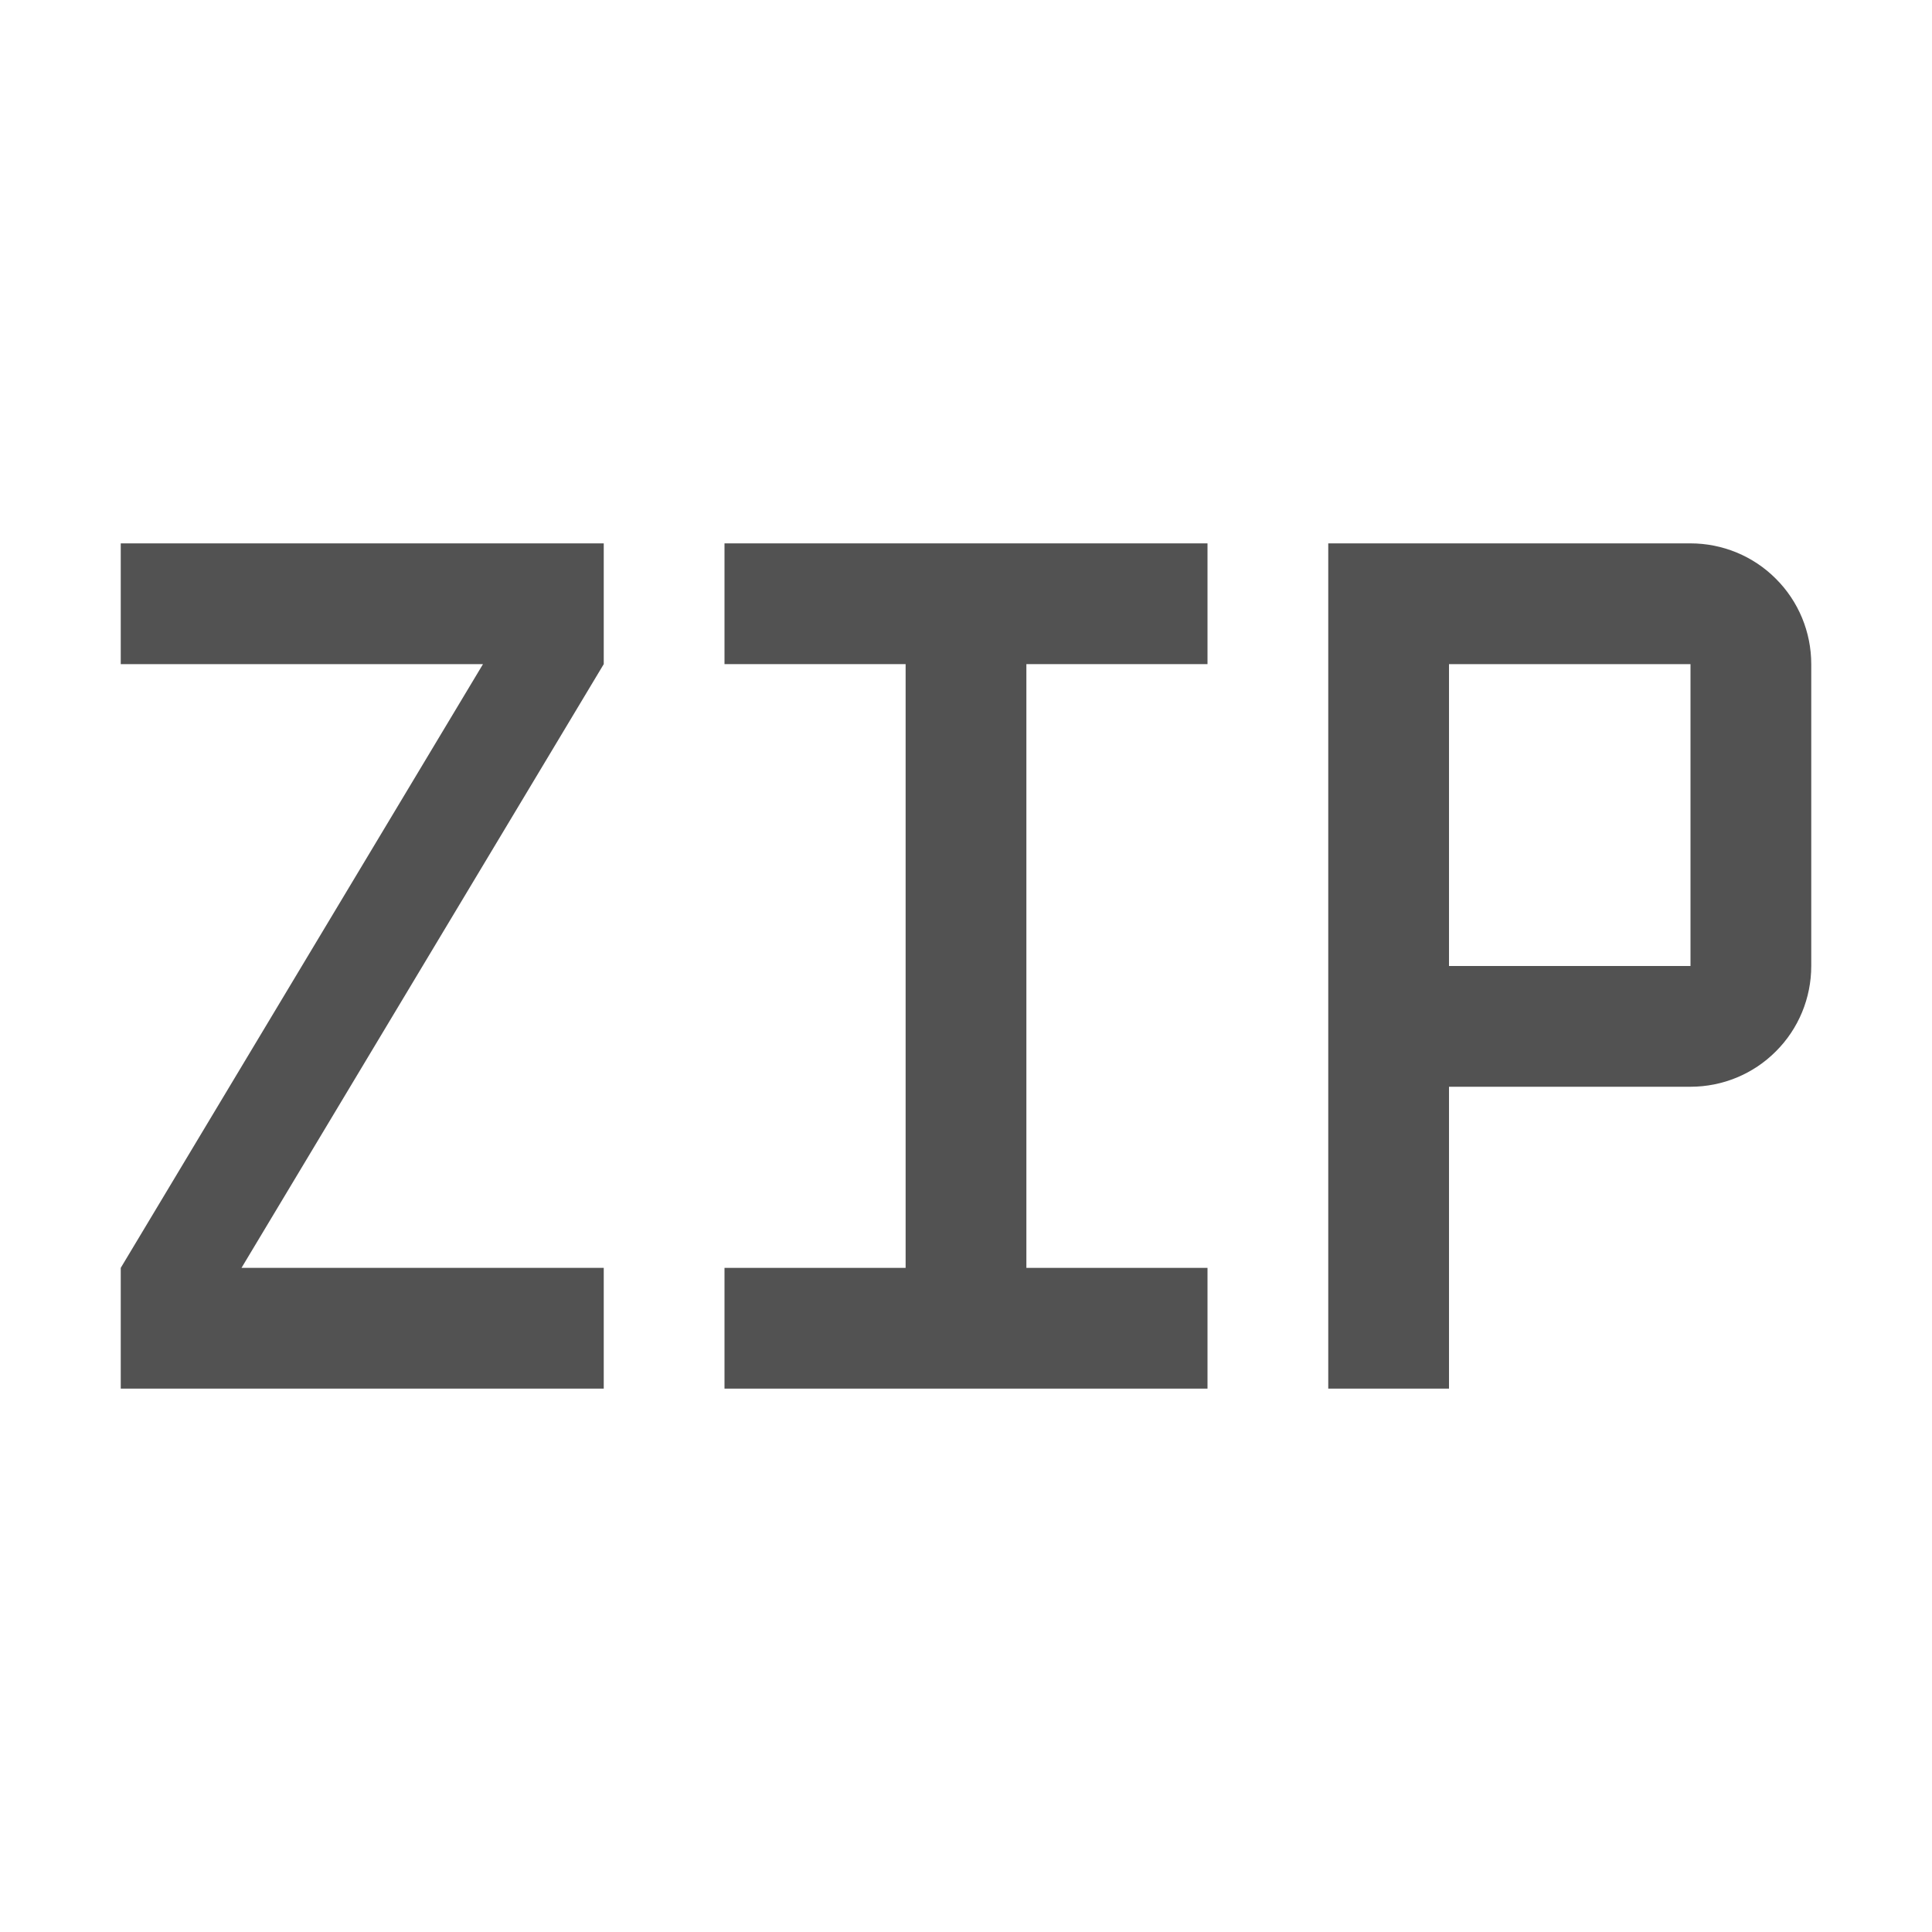
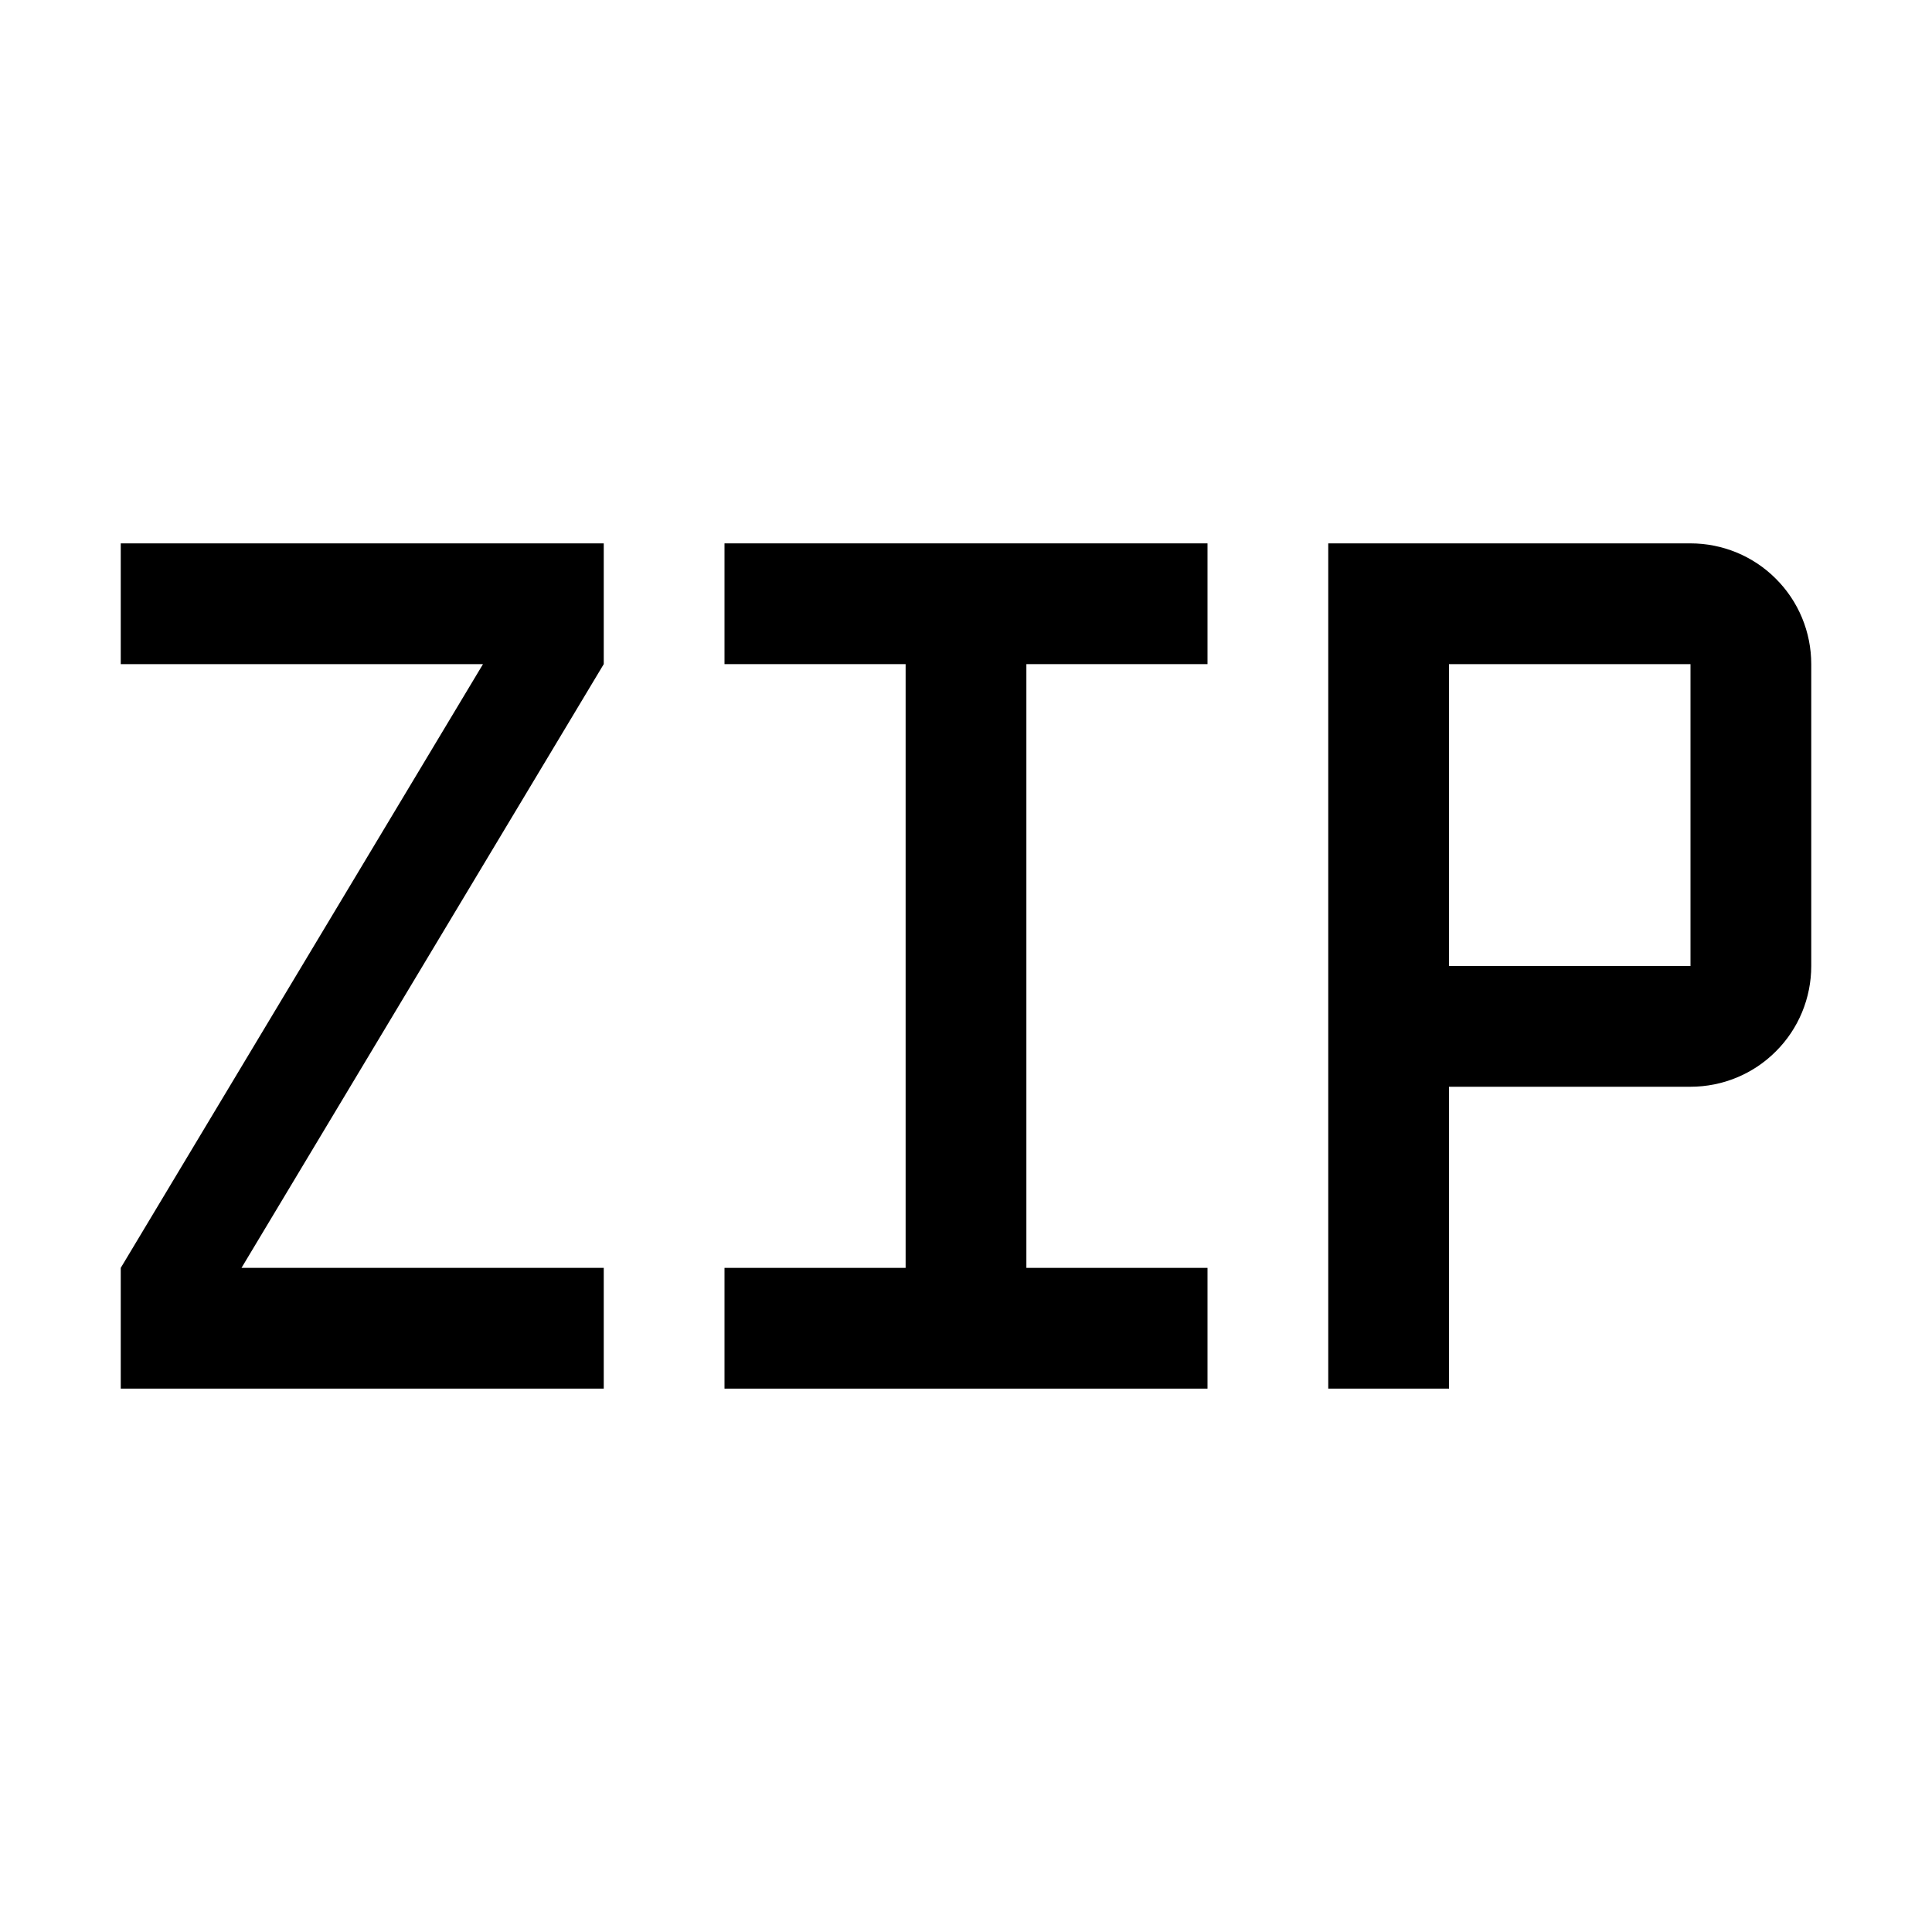
<svg xmlns="http://www.w3.org/2000/svg" width="16" height="16" viewBox="0 0 16 16" fill="none">
  <g clip-path="url(#clip0_38_15)">
-     <rect width="16" height="16" fill="none" />
    <g clip-path="url(#clip1_38_15)">
-       <path d="M14 4.5H11V11.5H12V9H14C14.265 9 14.52 8.895 14.707 8.707C14.895 8.52 15 8.265 15 8V5.5C15 5.235 14.895 4.98 14.707 4.793C14.52 4.605 14.265 4.5 14 4.5ZM14 8H12V5.5H14V8Z" fill="#525252" />
-       <path d="M6 4.5V5.5H7.5V10.5H6V11.5H10V10.5H8.5V5.5H10V4.5H6Z" fill="#525252" />
-       <path d="M5 4.5H1V5.5H4L1 10.5V11.5H5V10.5H2L5 5.5V4.5Z" fill="#525252" />
+       <path d="M14 4.5H11V11.5H12V9H14C14.265 9 14.52 8.895 14.707 8.707C14.895 8.52 15 8.265 15 8V5.5C15 5.235 14.895 4.98 14.707 4.793C14.52 4.605 14.265 4.5 14 4.5ZM14 8H12V5.5H14V8Z" fill="#000000" />
+       <path d="M6 4.5V5.5H7.5V10.5H6V11.5H10V10.5H8.5V5.5H10V4.5H6Z" fill="#000000" />
+       <path d="M5 4.5H1V5.5H4L1 10.5V11.5H5V10.5H2L5 5.5V4.5Z" fill="#000000" />
    </g>
  </g>
-   <defs>
-     <clipPath id="clip0_38_15">
-       <rect width="16" height="16" fill="none" />
-     </clipPath>
-     <clipPath id="clip1_38_15">
-       <rect width="16" height="16" fill="none" />
-     </clipPath>
-   </defs>
</svg>
